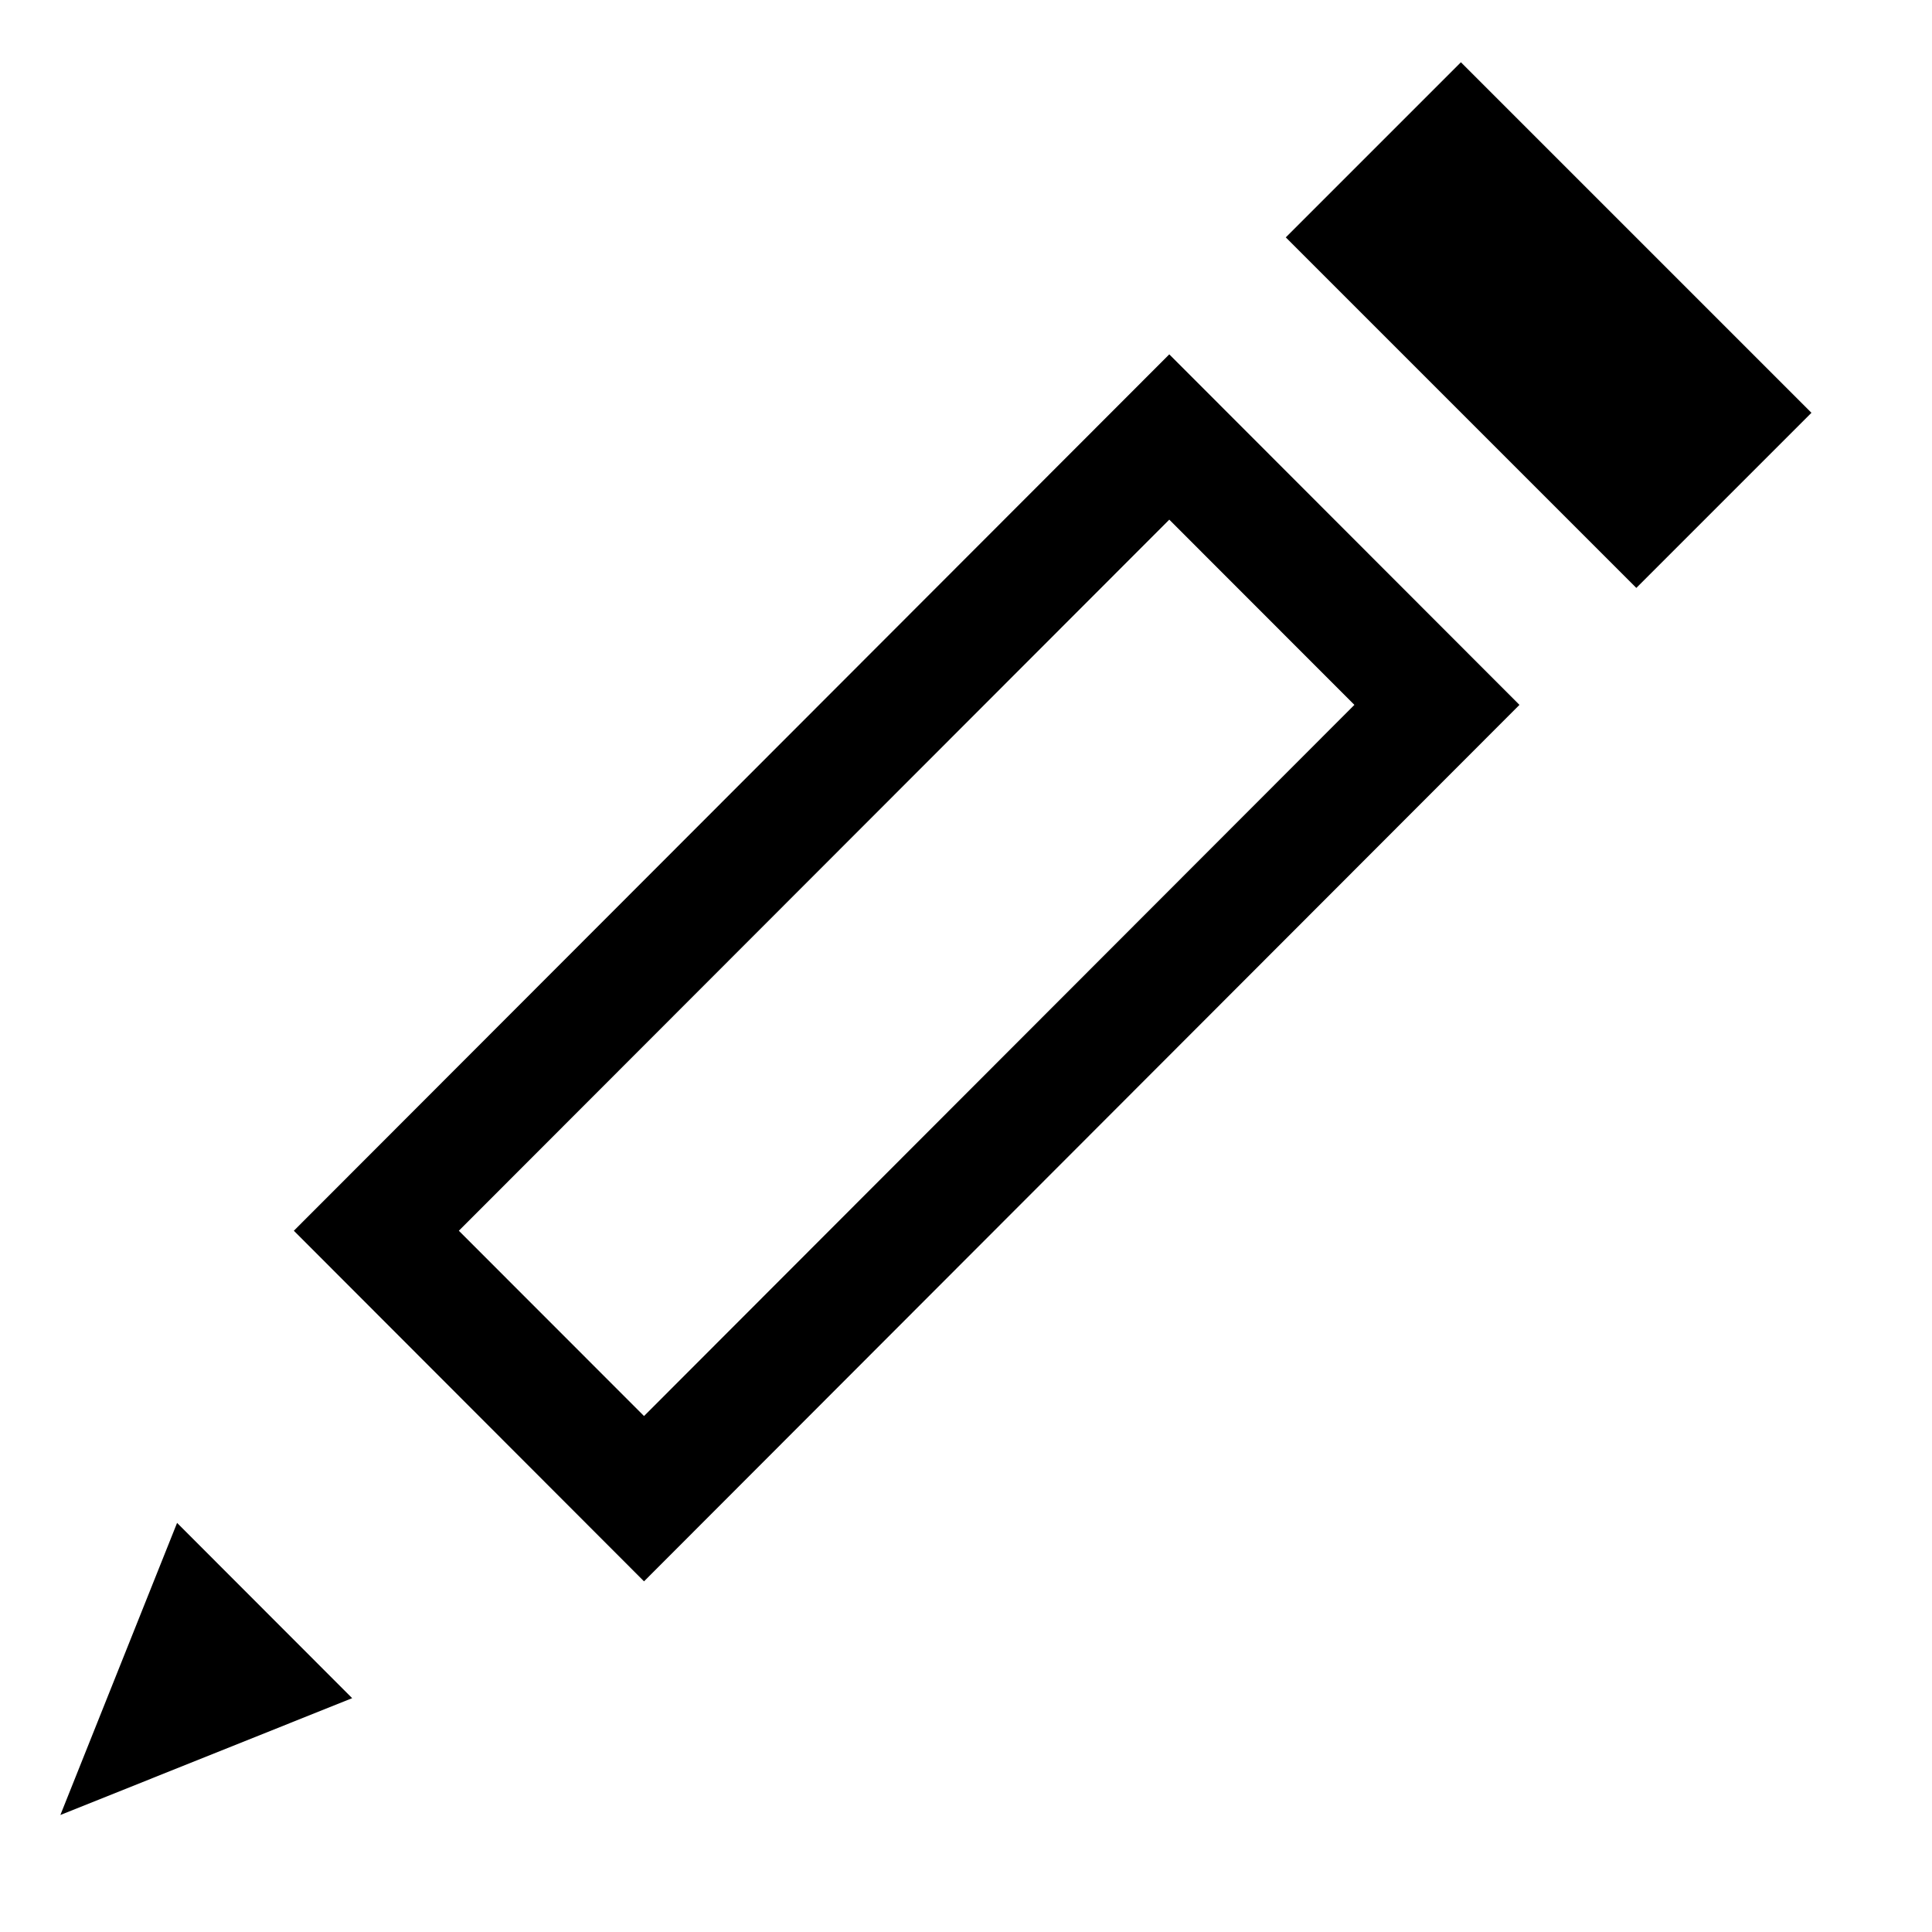
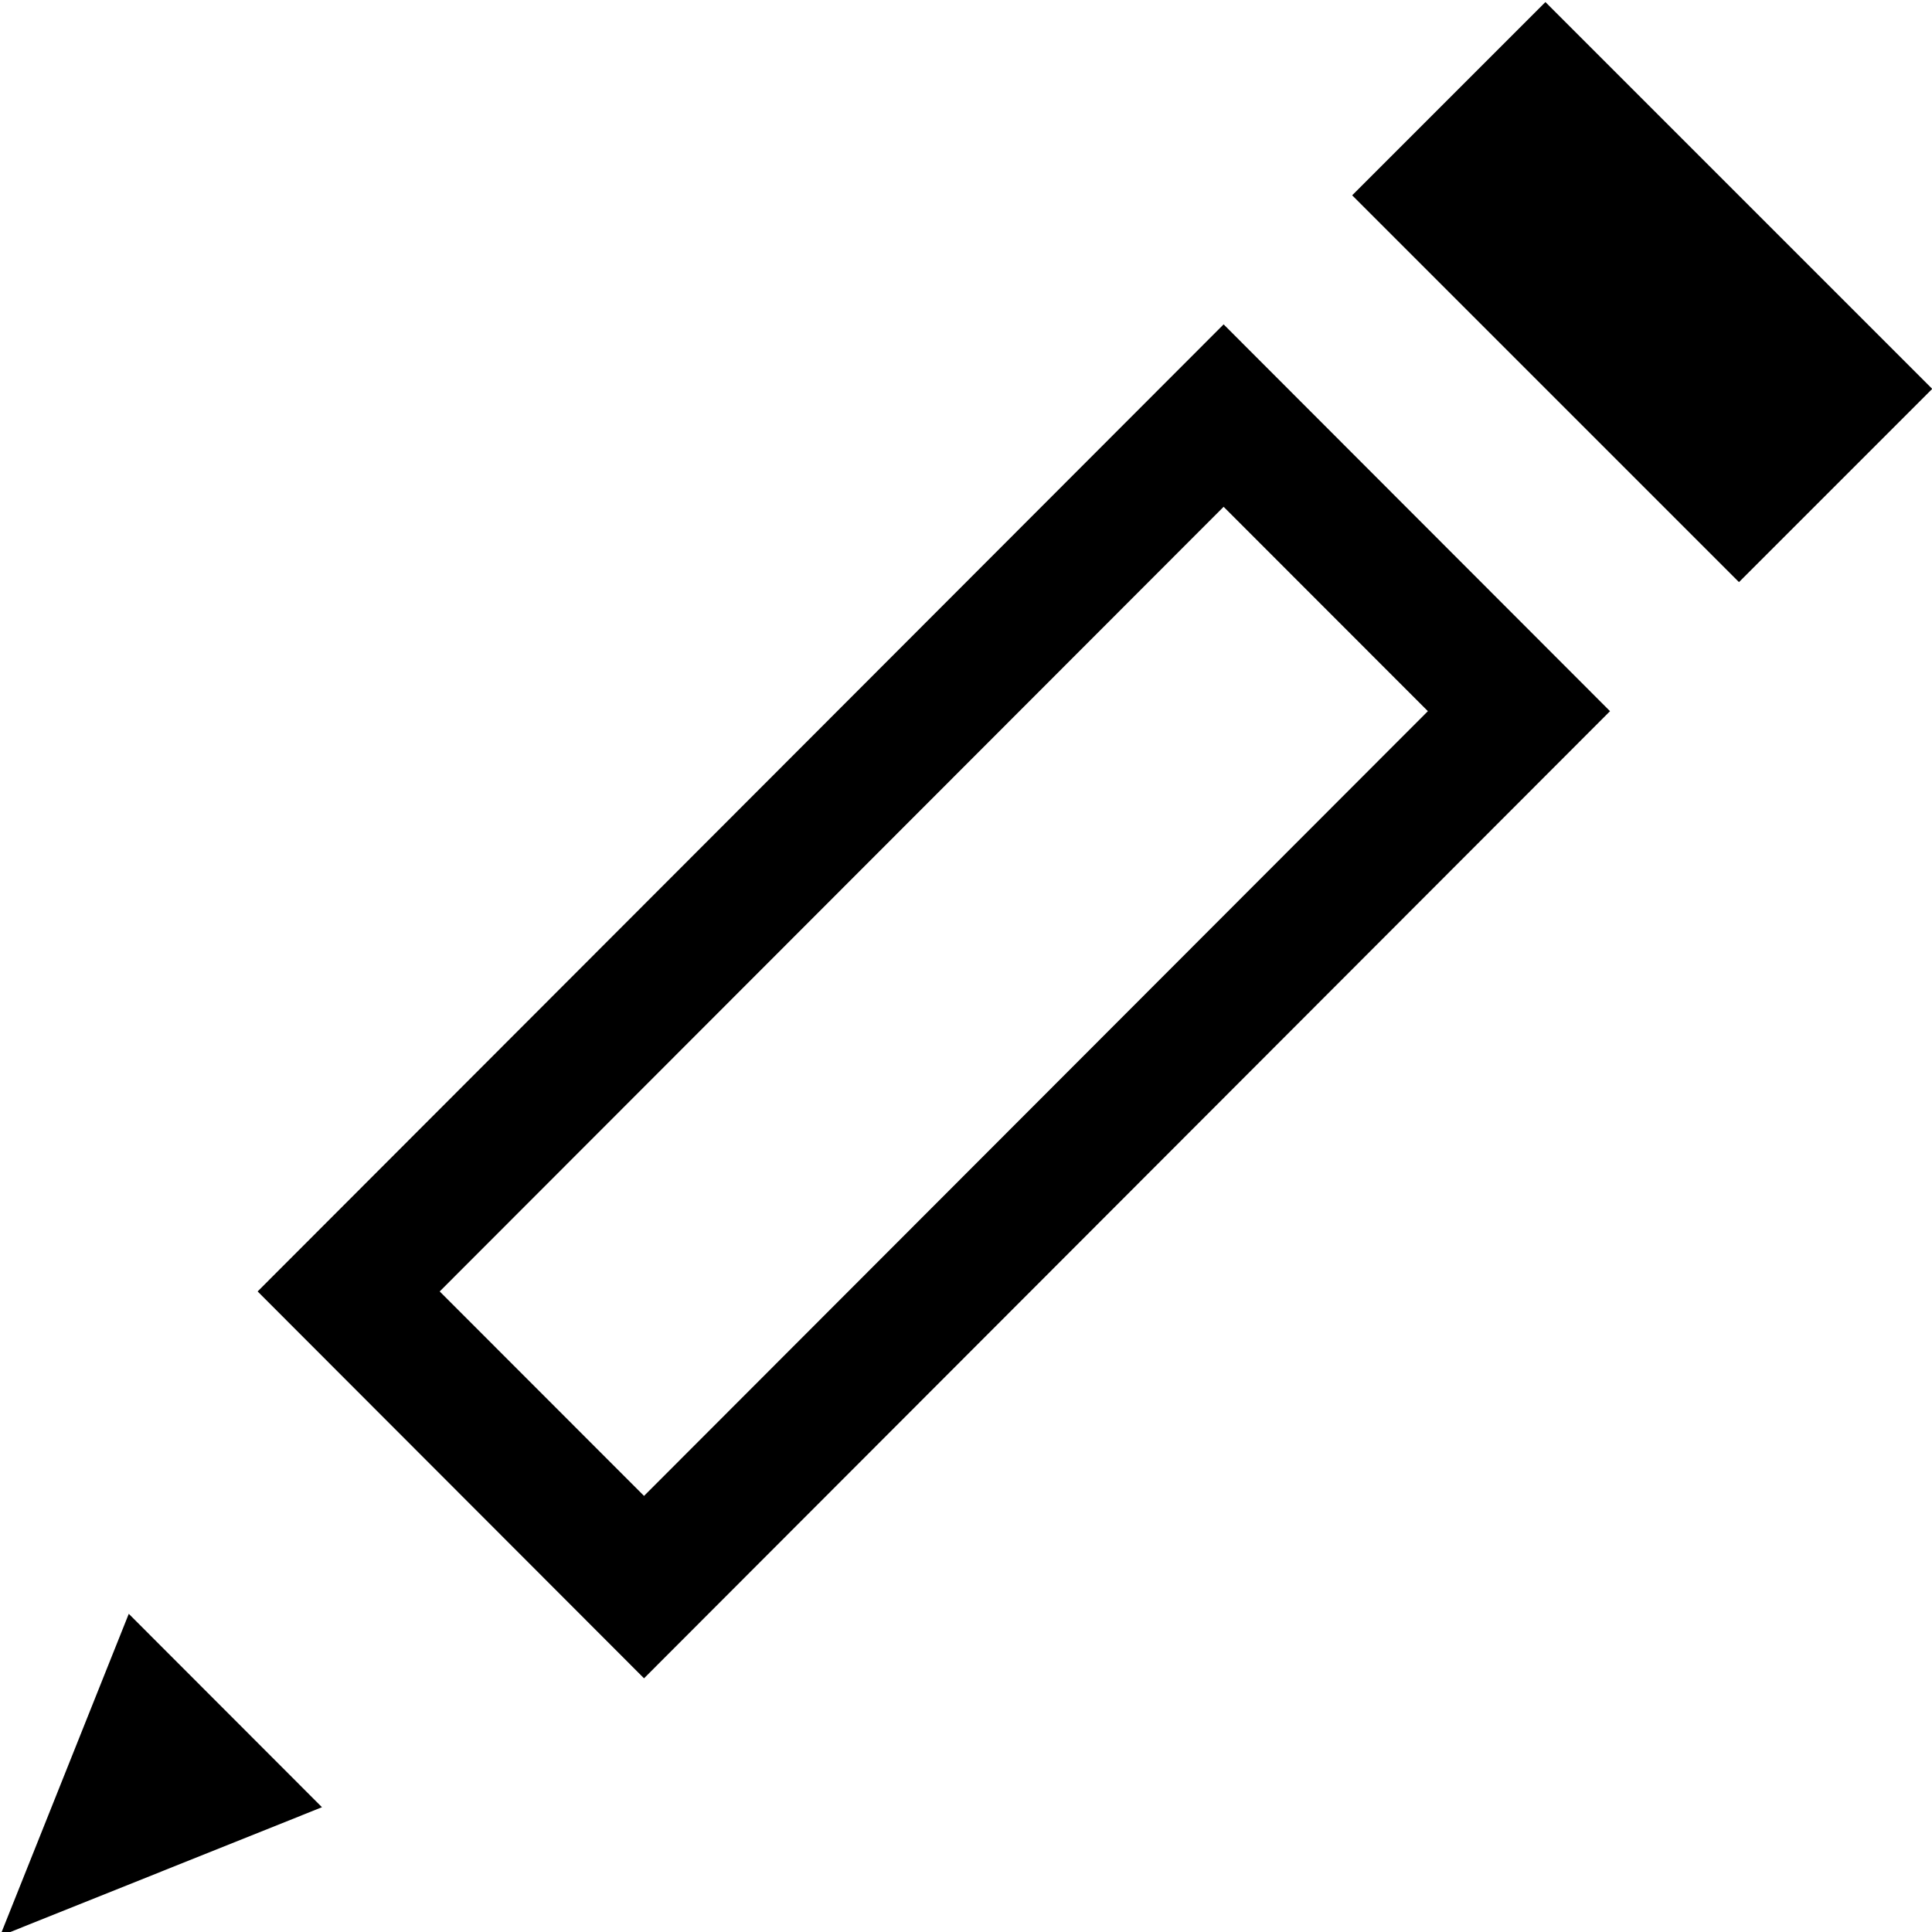
- <svg xmlns="http://www.w3.org/2000/svg" width="32px" height="32px" viewBox="0 0 32 32" version="1.1" fill-rule="evenodd">
-   <defs />
-   <g id="edit" transform="translate(1, 1)">
-     <rect id="Rectangle-path" transform="translate(24.64981, 4.384493) rotate(-45) translate(-24.64981, -4.384493) " x="22.599" y="0.279" width="4.102" height="8.211" />
-     <path d="M3.867,19.385 L9.667,25.192 L24.167,10.675 L18.367,4.869 L3.867,19.385 L3.867,19.385 L3.867,19.385 Z M9.667,22.454 L6.6,19.385 L18.367,7.607 L21.433,10.675 L9.667,22.454 L9.667,22.454 L9.667,22.454 Z" id="Shape" />
-     <polygon id="Shape" points="0 29.062 4.833 27.127 1.933 24.224" />
-   </g>
+ <svg xmlns="http://www.w3.org/2000/svg" width="29px" height="29px" viewBox="0 0 29 29" version="1.1" fill-rule="evenodd">
+   <rect id="Rectangle-path" transform="translate(24.64981, 4.384493) rotate(-45) translate(-24.64981, -4.384493) " x="22.599" y="0.279" width="4.102" height="8.211" />
+   <path d="M3.867,19.385 L9.667,25.192 L24.167,10.675 L18.367,4.869 L3.867,19.385 L3.867,19.385 L3.867,19.385 L3.867,19.385 Z M9.667,22.454 L6.6,19.385 L18.367,7.607 L21.433,10.675 L9.667,22.454 L9.667,22.454 L9.667,22.454 L9.667,22.454 Z" id="Shape" />
+   <polygon id="Shape" points="0 29.062 4.833 27.127 1.933 24.224" />
</svg>
